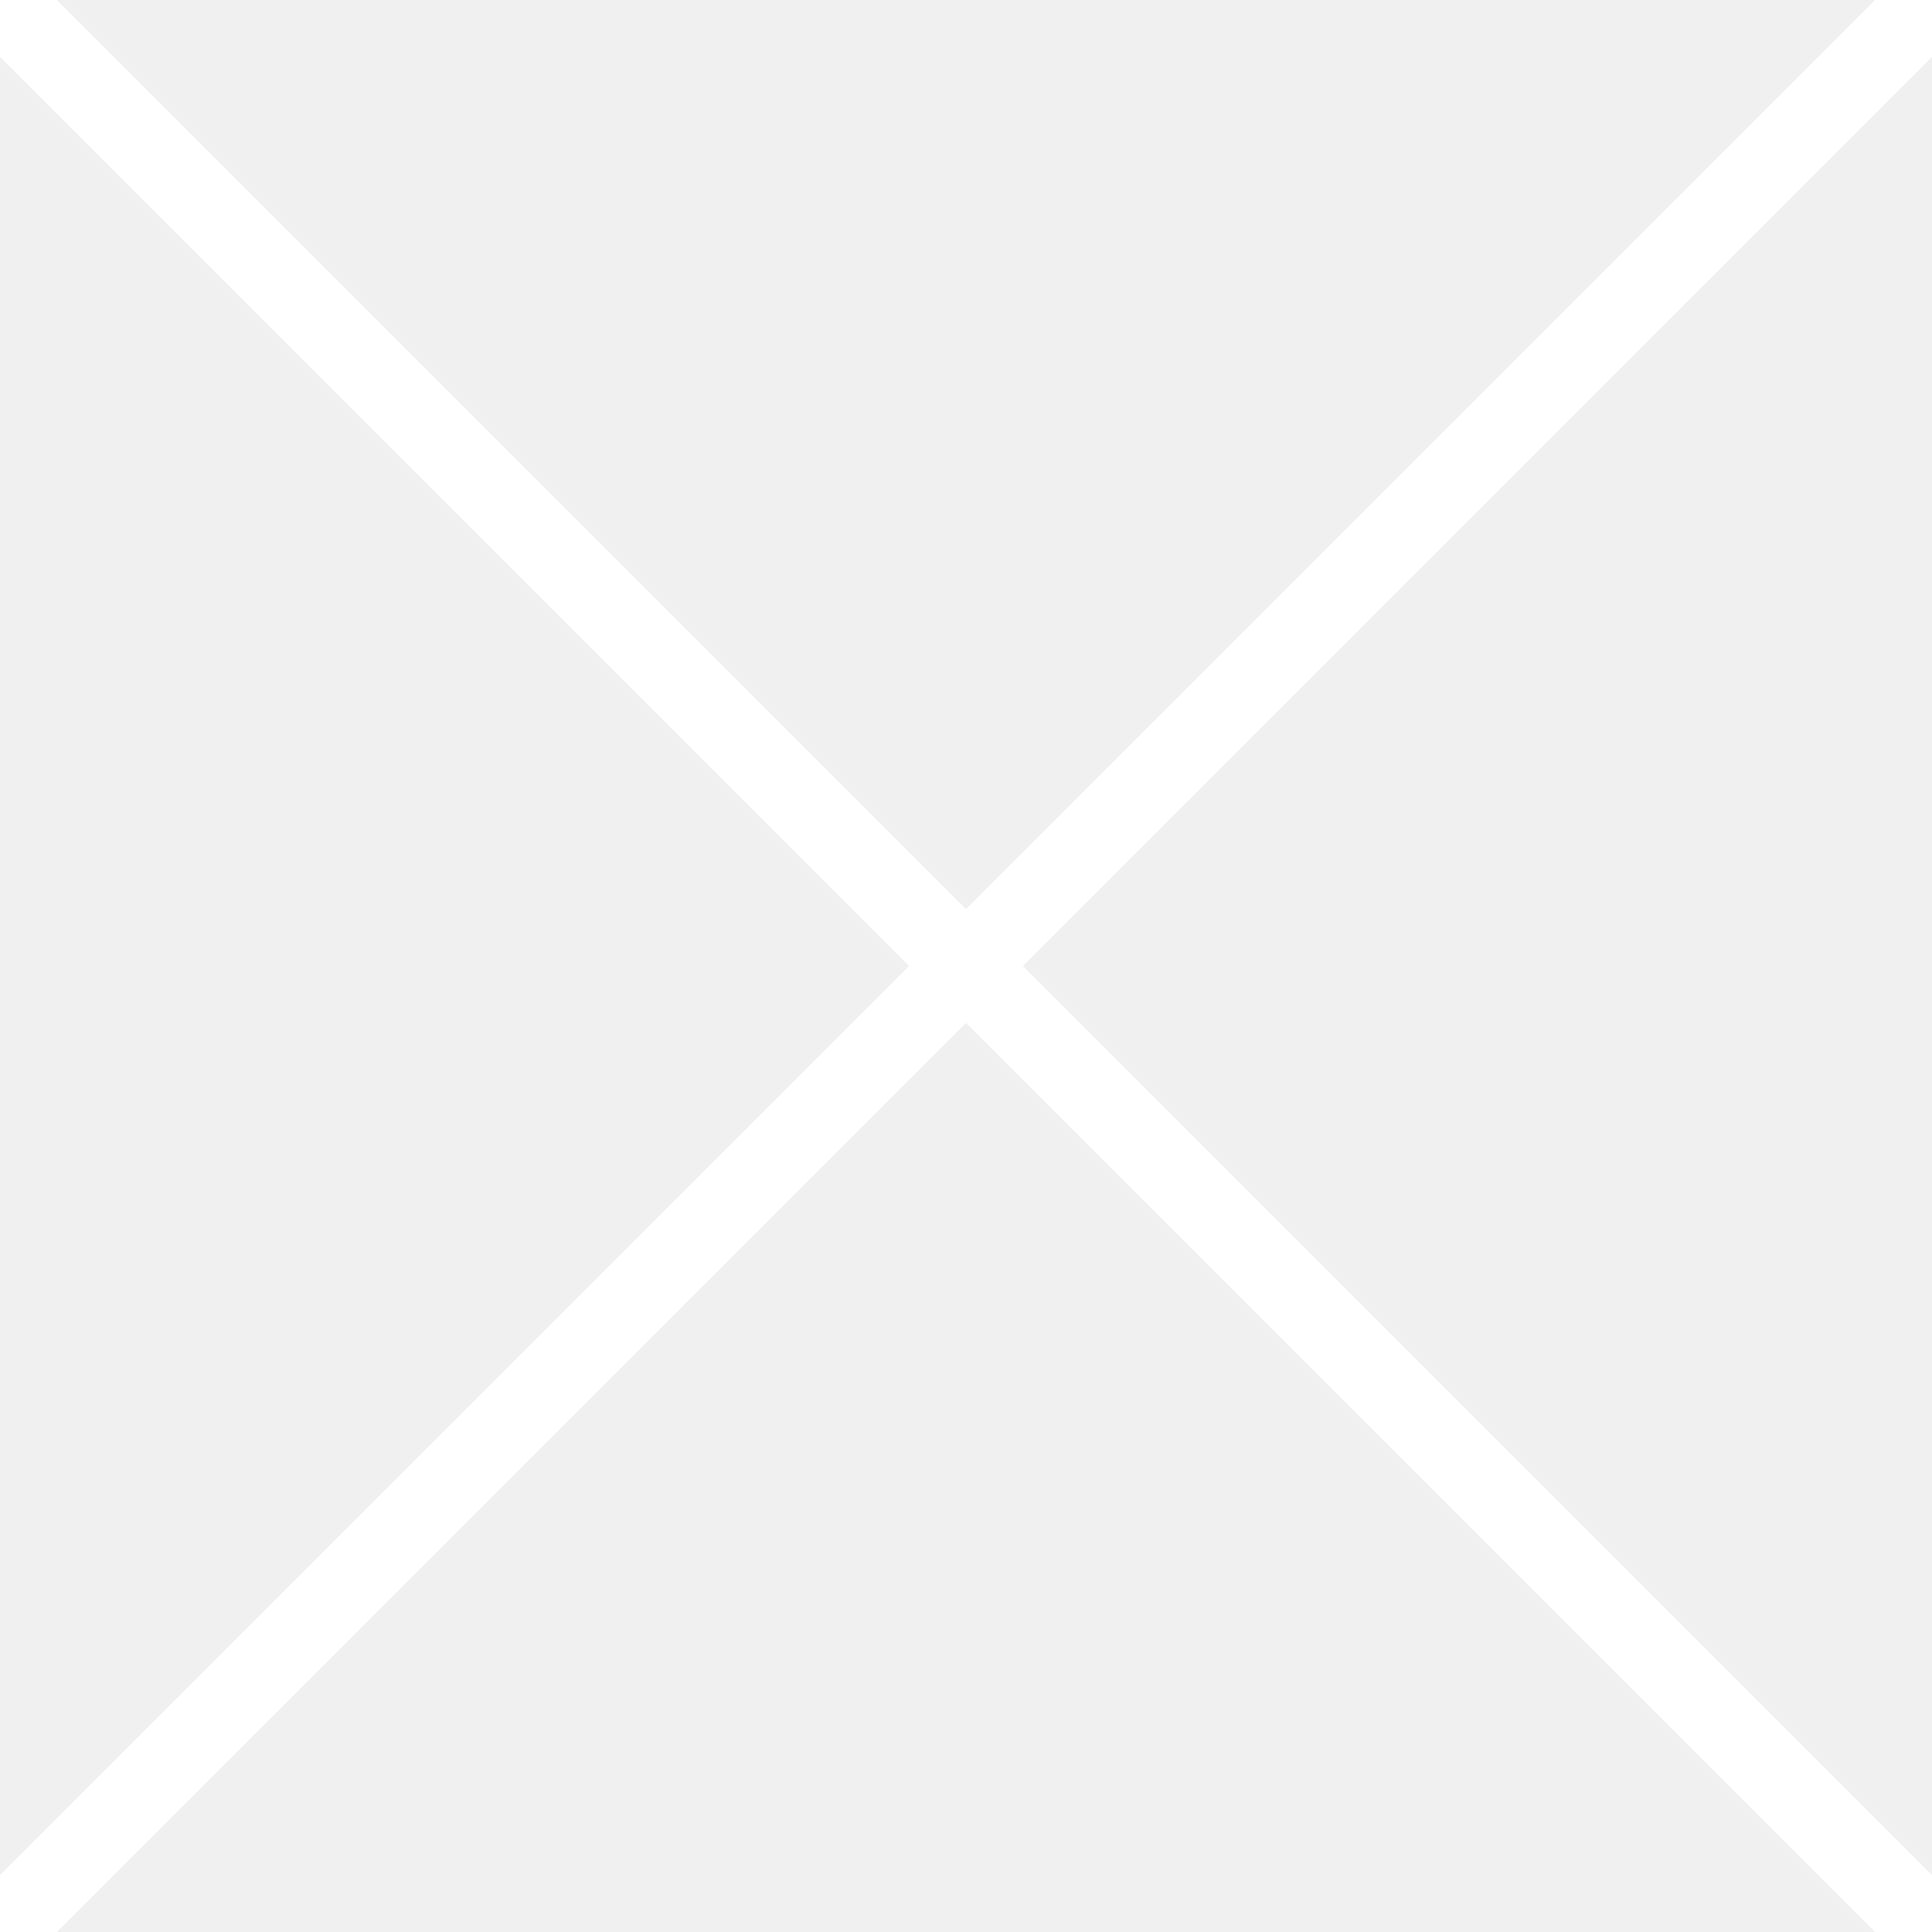
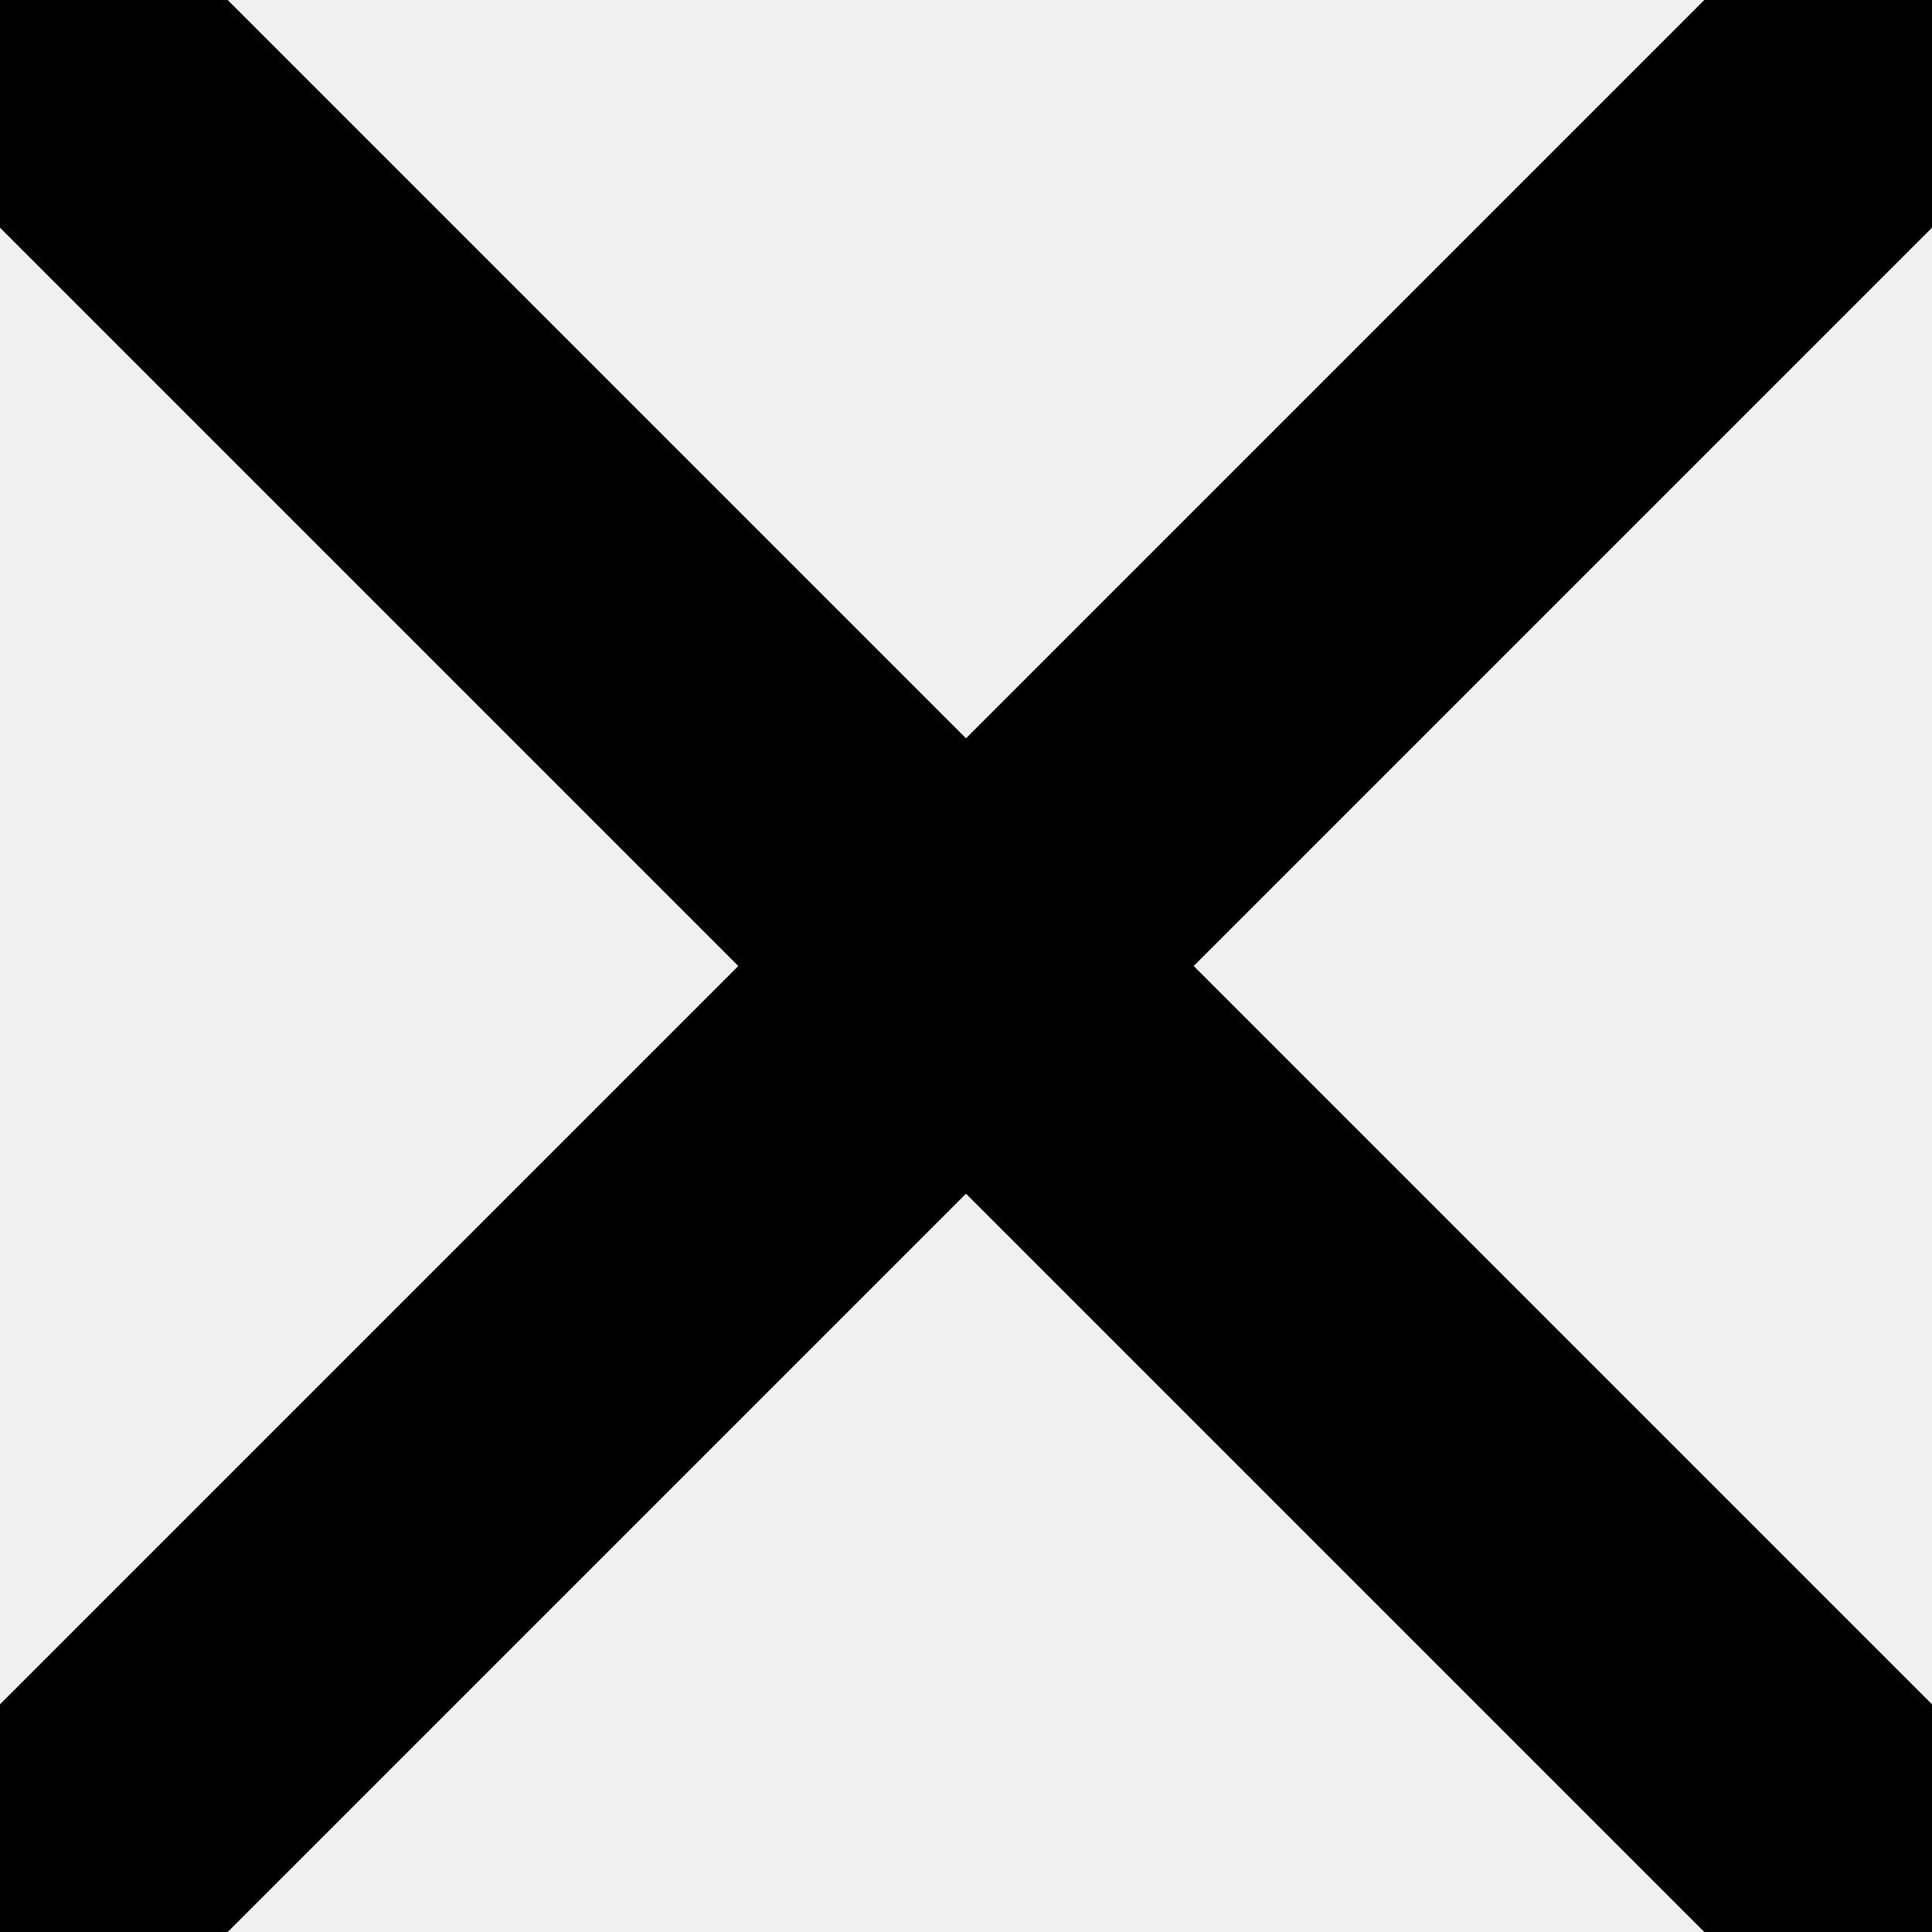
<svg xmlns="http://www.w3.org/2000/svg" version="1.1" id="Layer_1" x="0px" y="0px" viewBox="0 0 24 24" style="enable-background:new 0 0 24 24;" xml:space="preserve">
  <style type="text/css">
- 	.st0{fill:none;stroke:#FFFFFF;stroke-miterlimit:10;}
+ 	.st0{fill:none;stroke:#000000;stroke-miterlimit:10;stroke-width:4;}
</style>
  <line class="st0" x1="0" y1="0" x2="24" y2="24" />
  <line class="st0" x1="0" y1="24" x2="24" y2="0" />
</svg>
